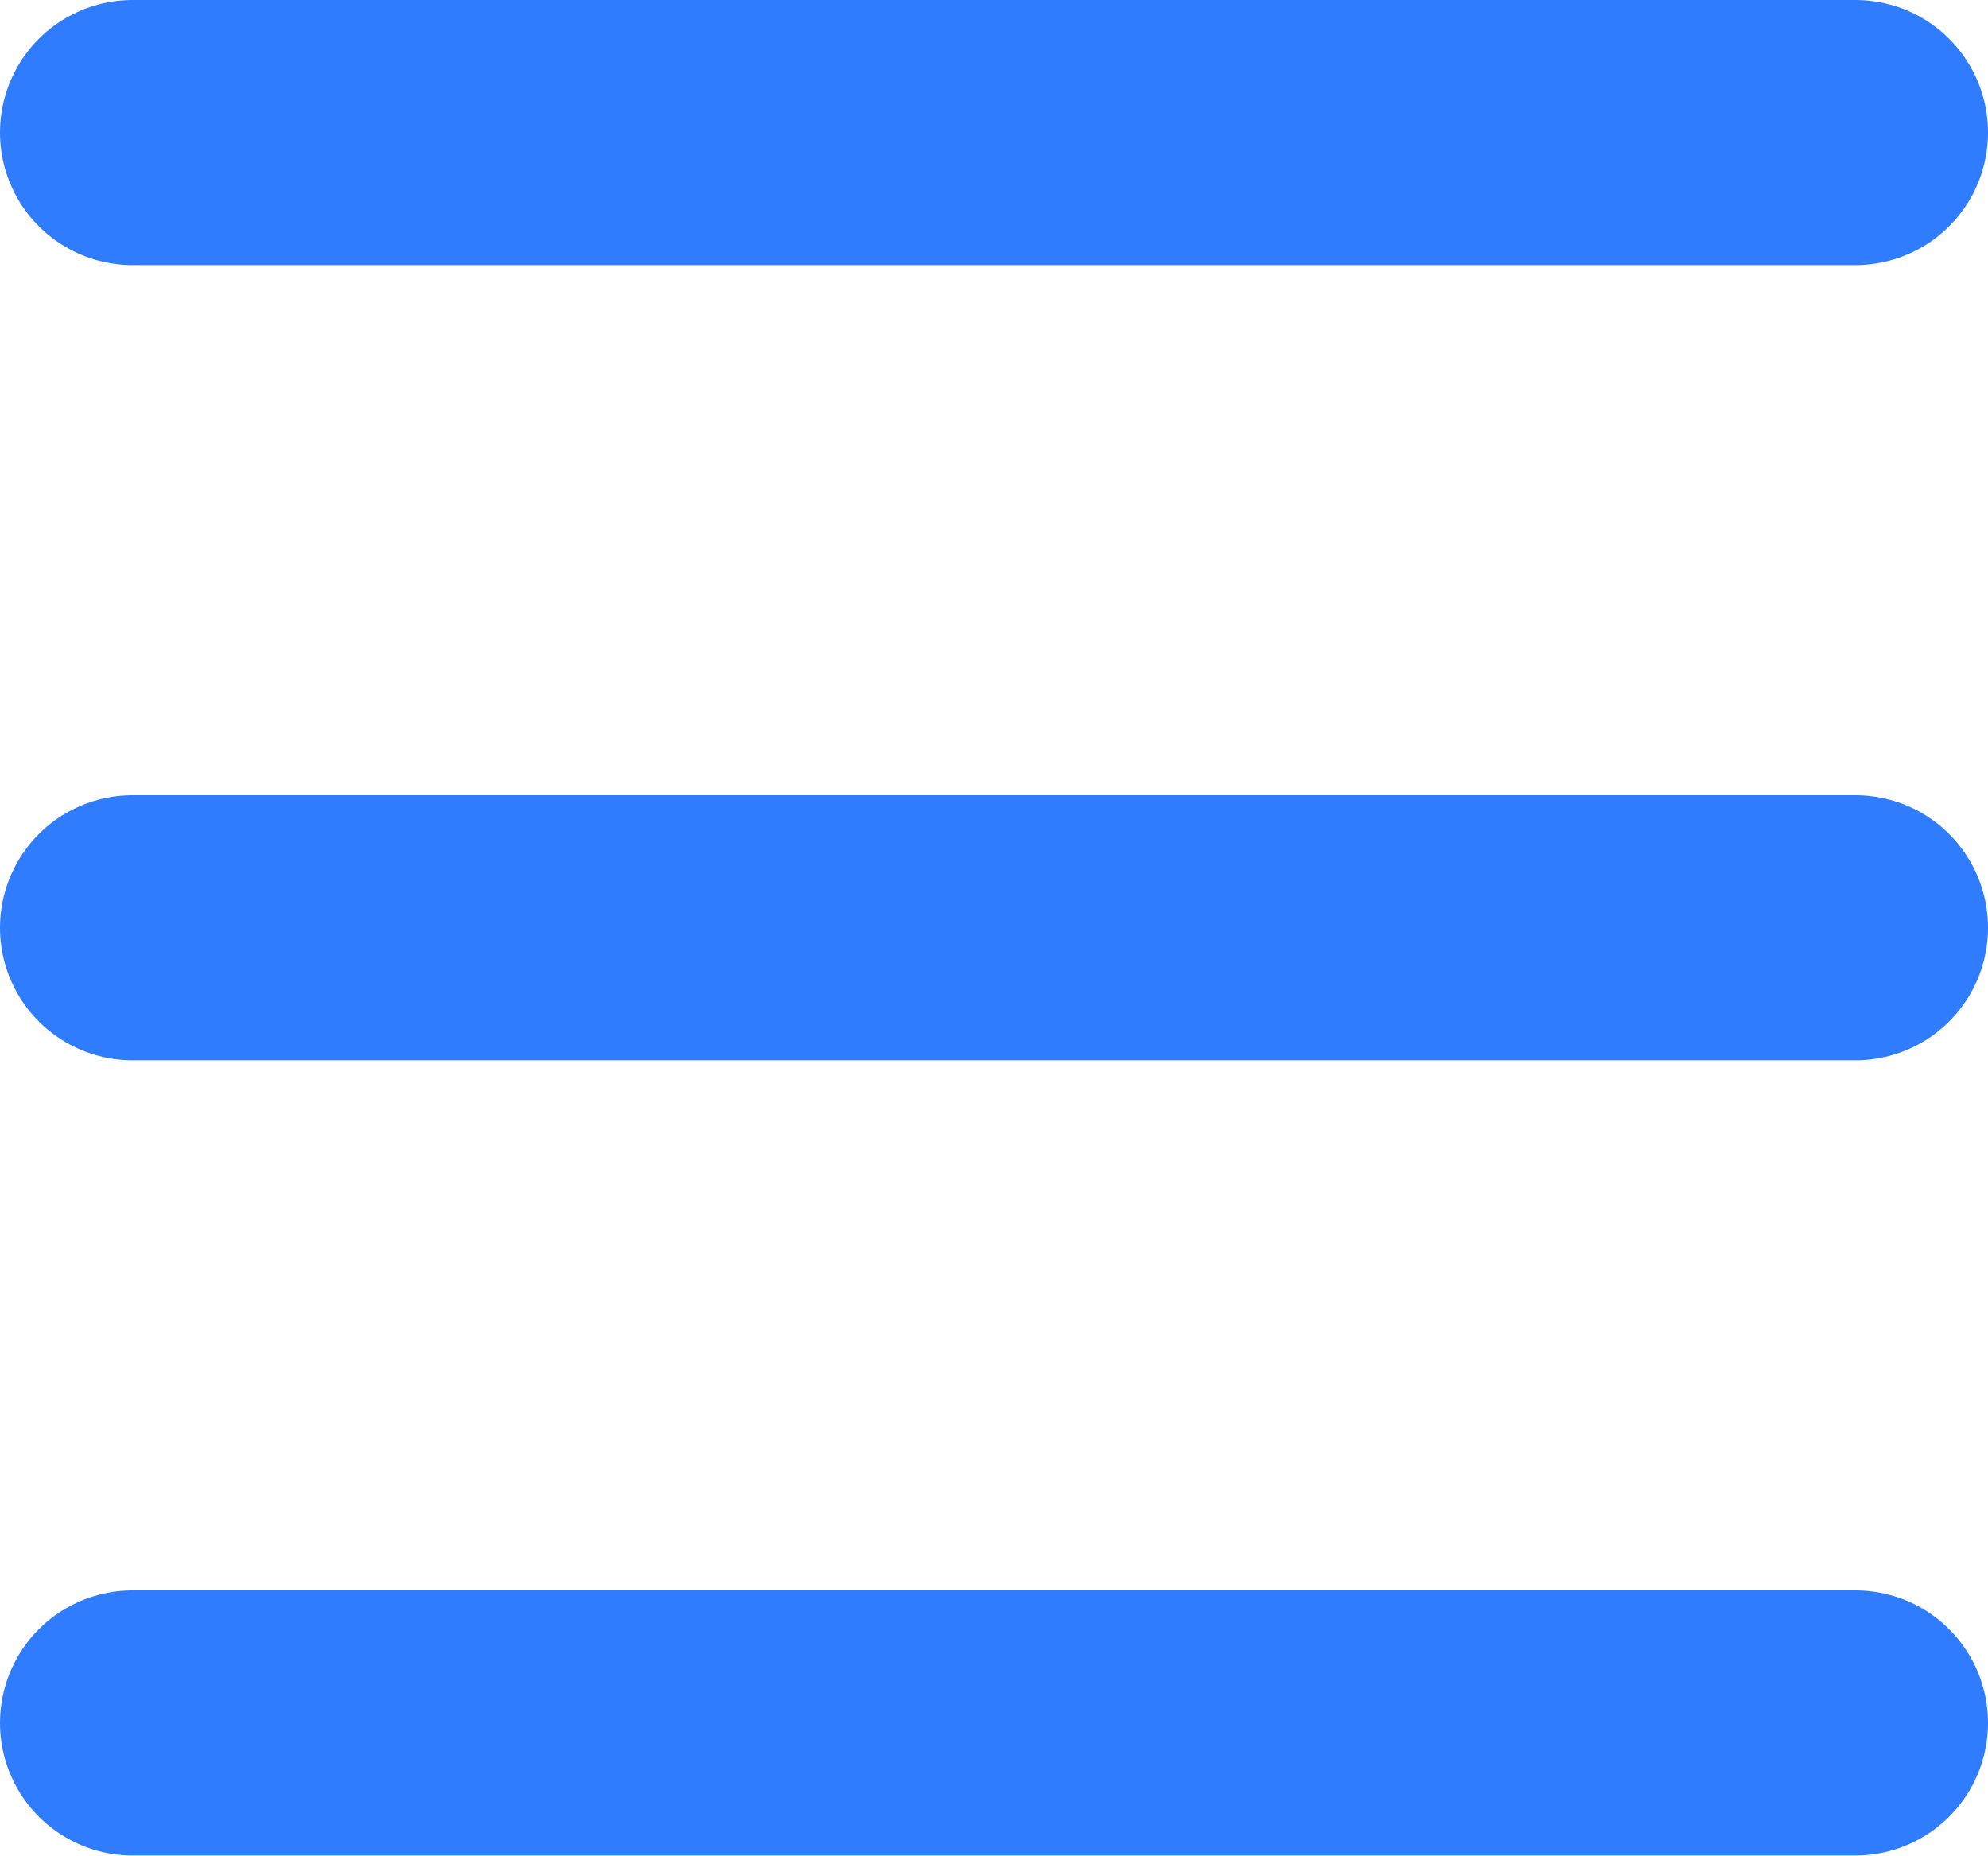
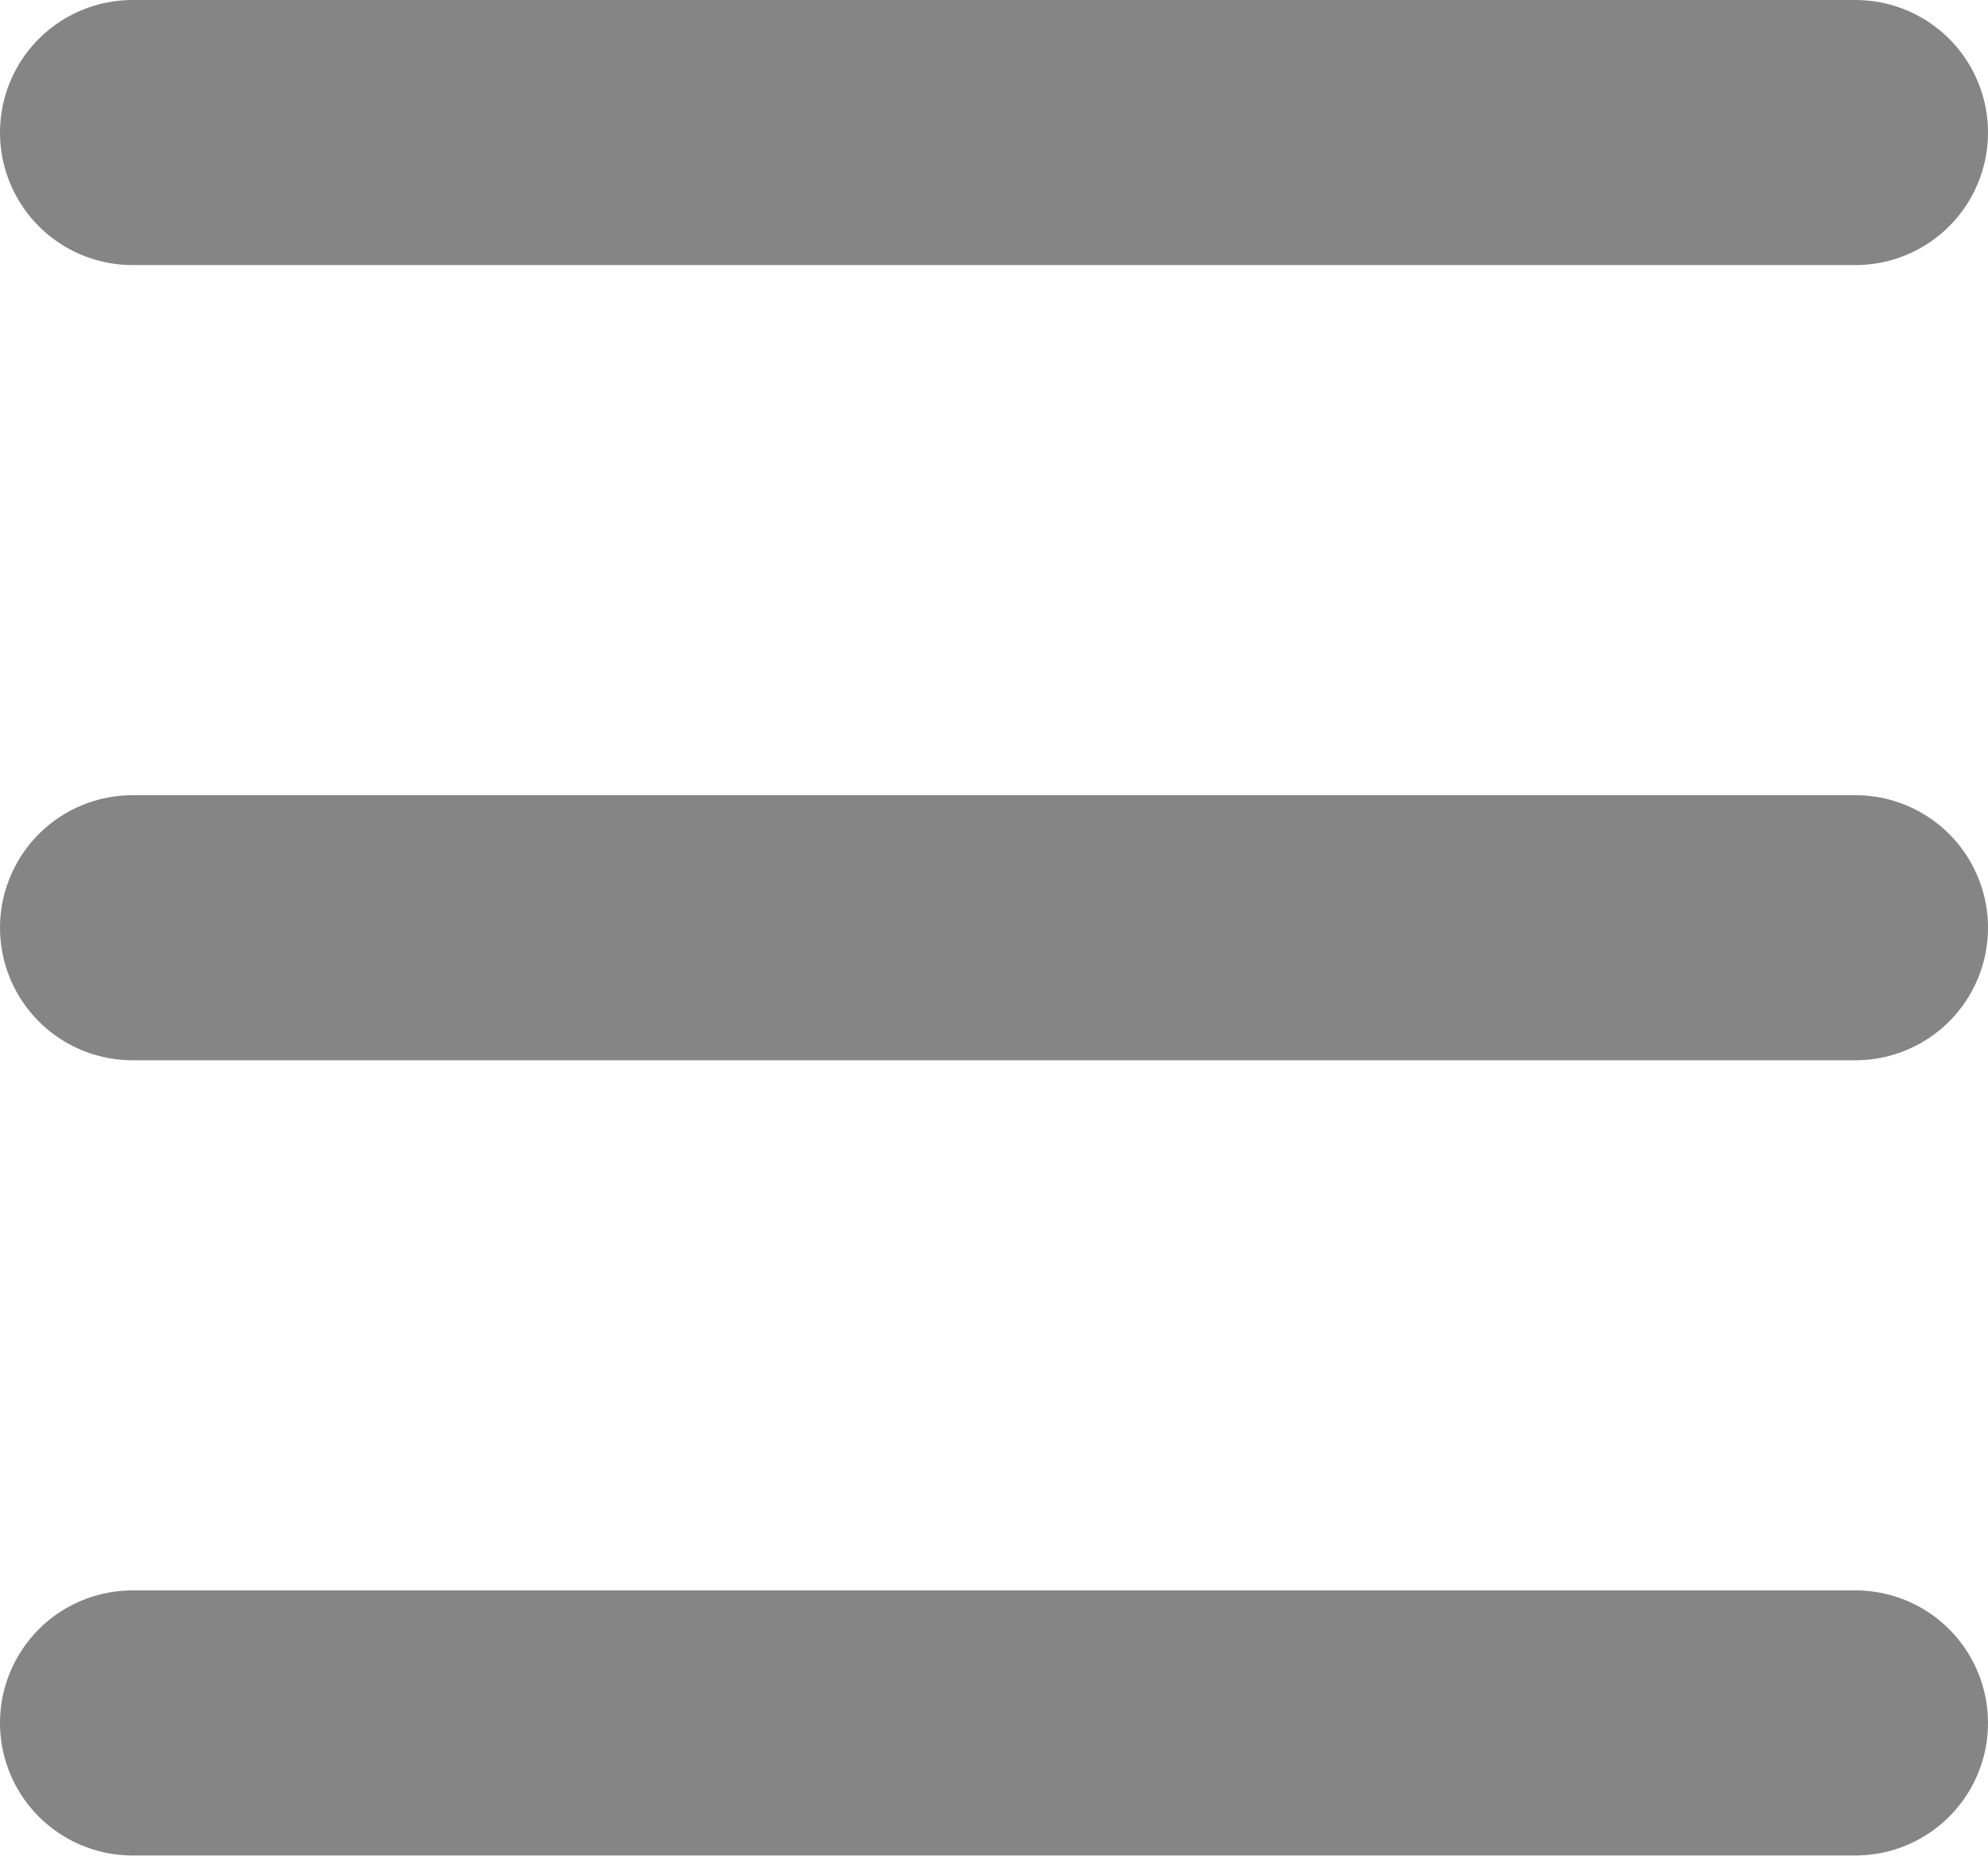
<svg xmlns="http://www.w3.org/2000/svg" width="15" height="14" viewBox="0 0 15 14">
  <defs>
-     <style>.a{fill:none;stroke:#2f7cff;stroke-linecap:round;stroke-width:2px;}</style>
+     <style>.a{fill:none;stroke:#858585;stroke-linecap:round;stroke-width:2px;}</style>
  </defs>
  <g transform="translate(-986.666 -14.5)">
    <line class="a" x2="13" transform="translate(987.666 15.5)" />
    <line class="a" x2="13" transform="translate(987.666 21.5)" />
    <line class="a" x2="13" transform="translate(987.666 27.5)" />
  </g>
</svg>
